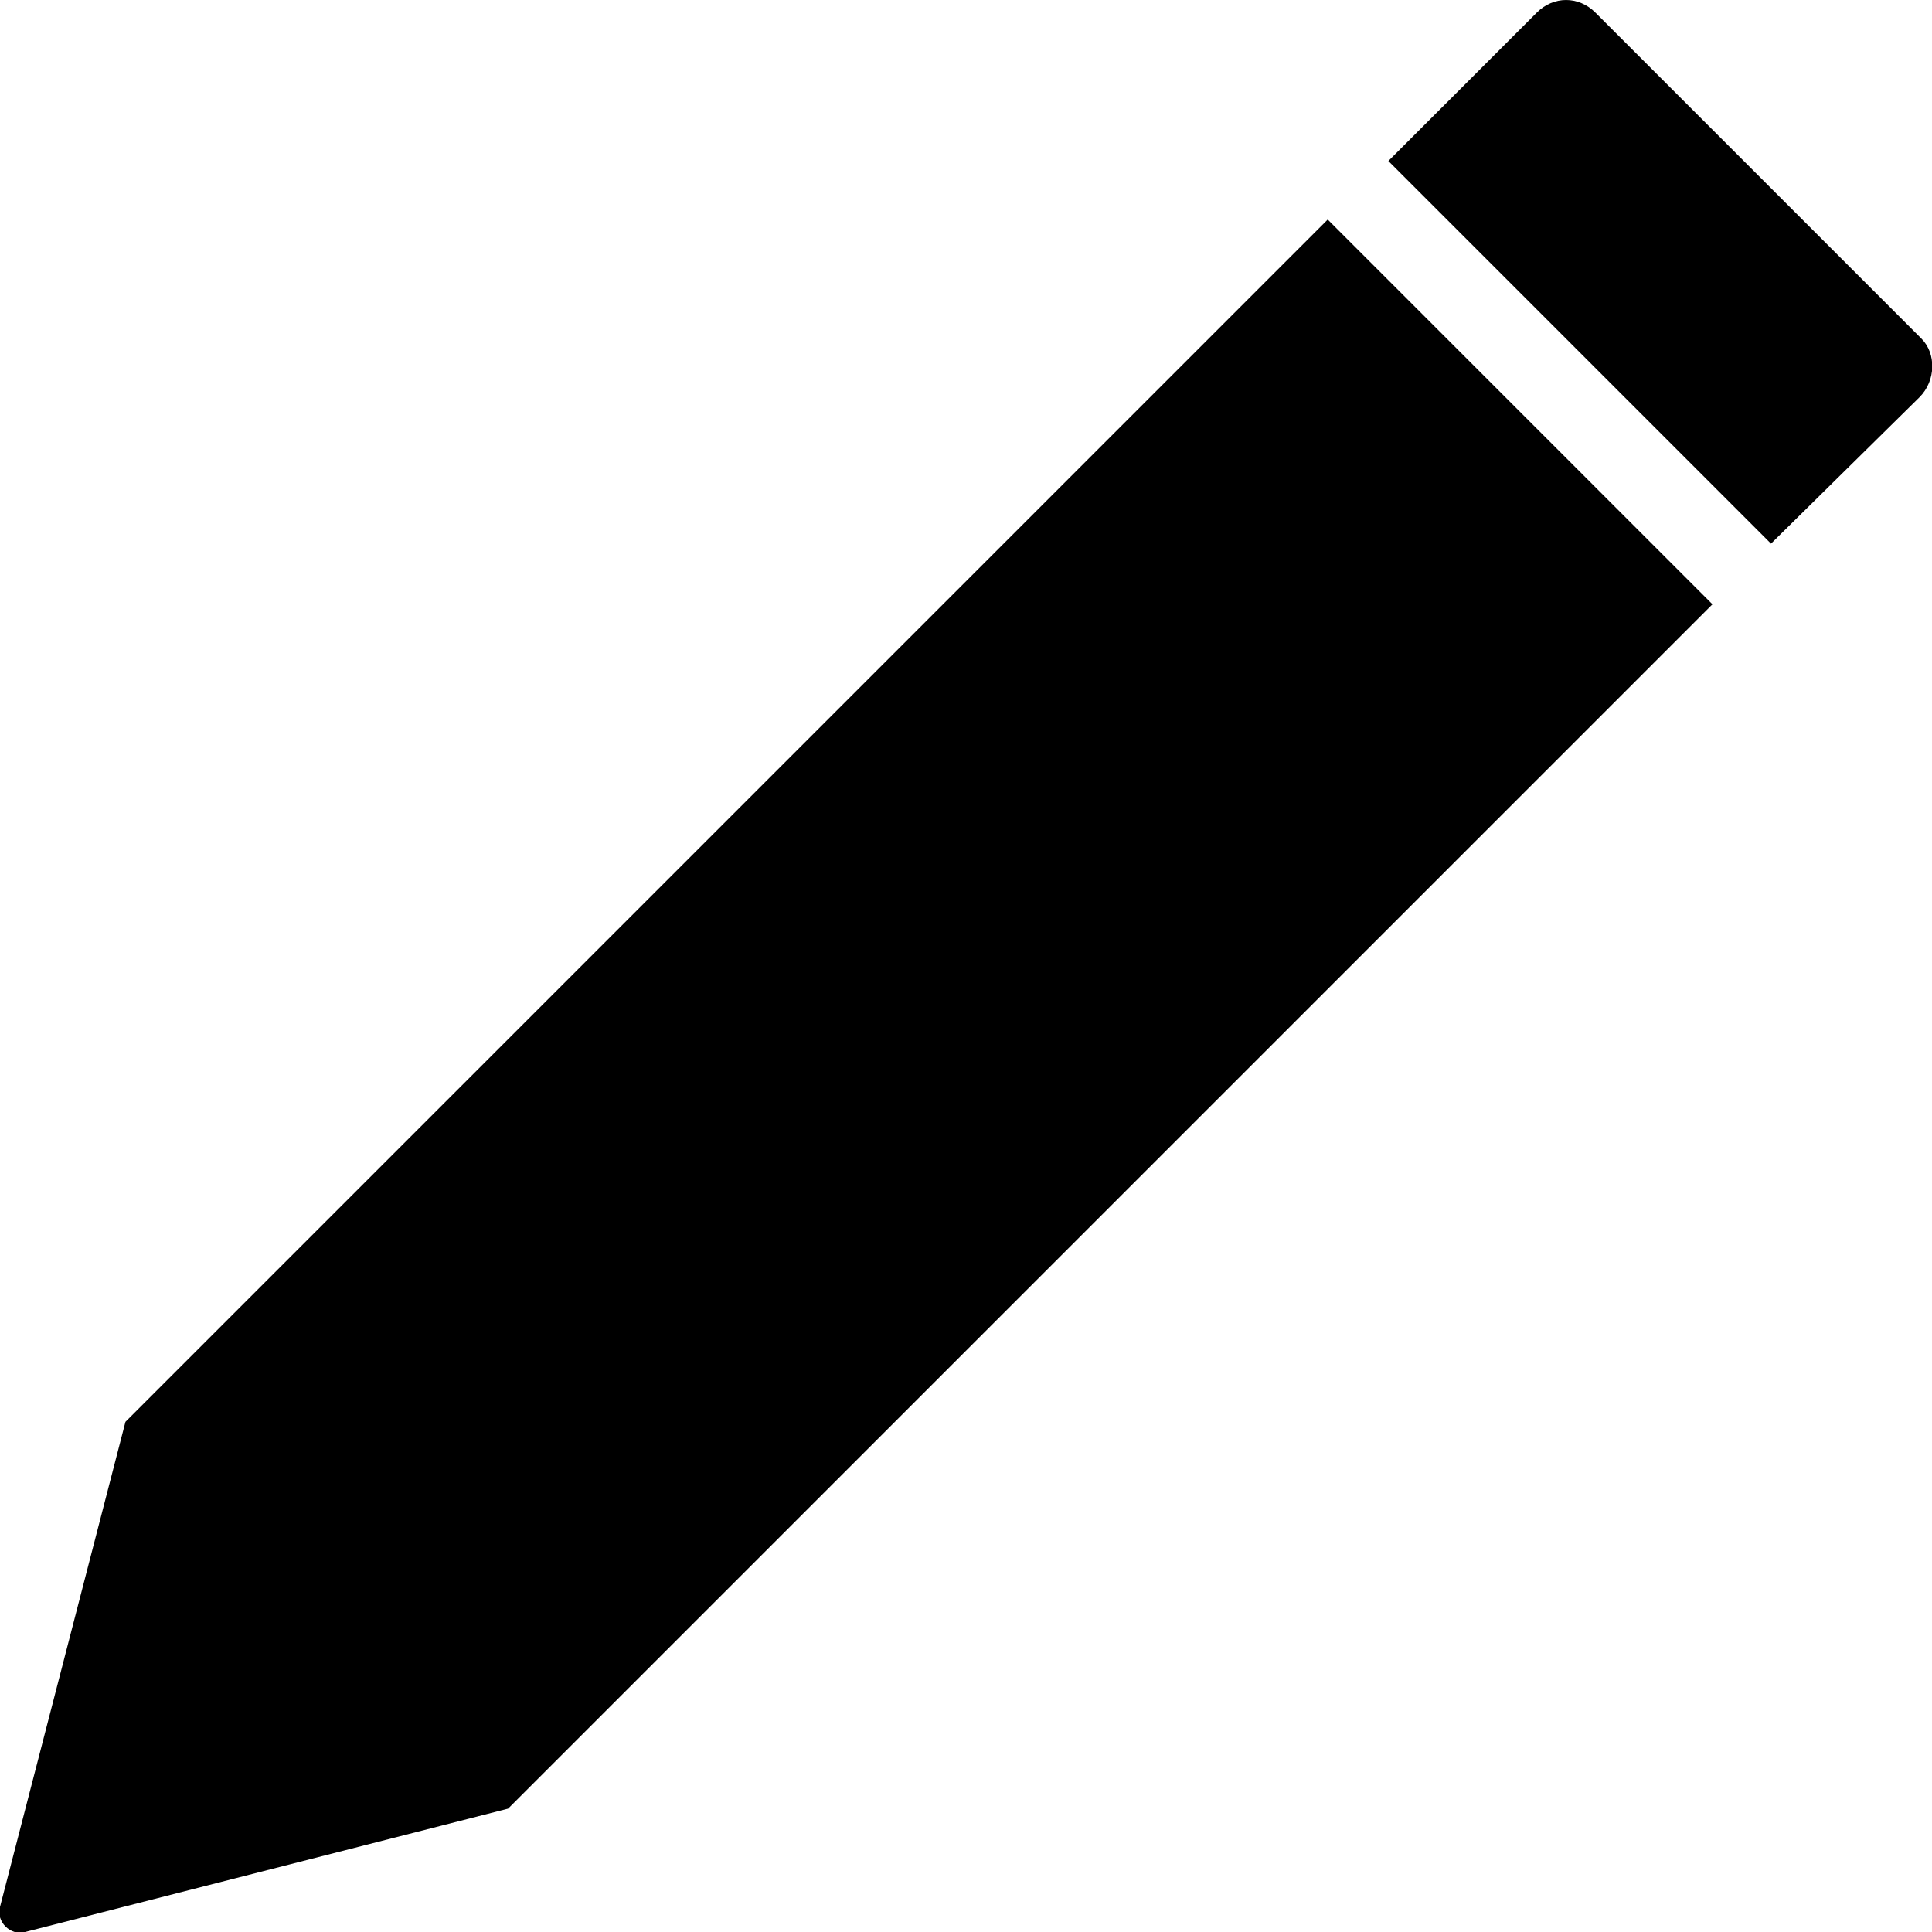
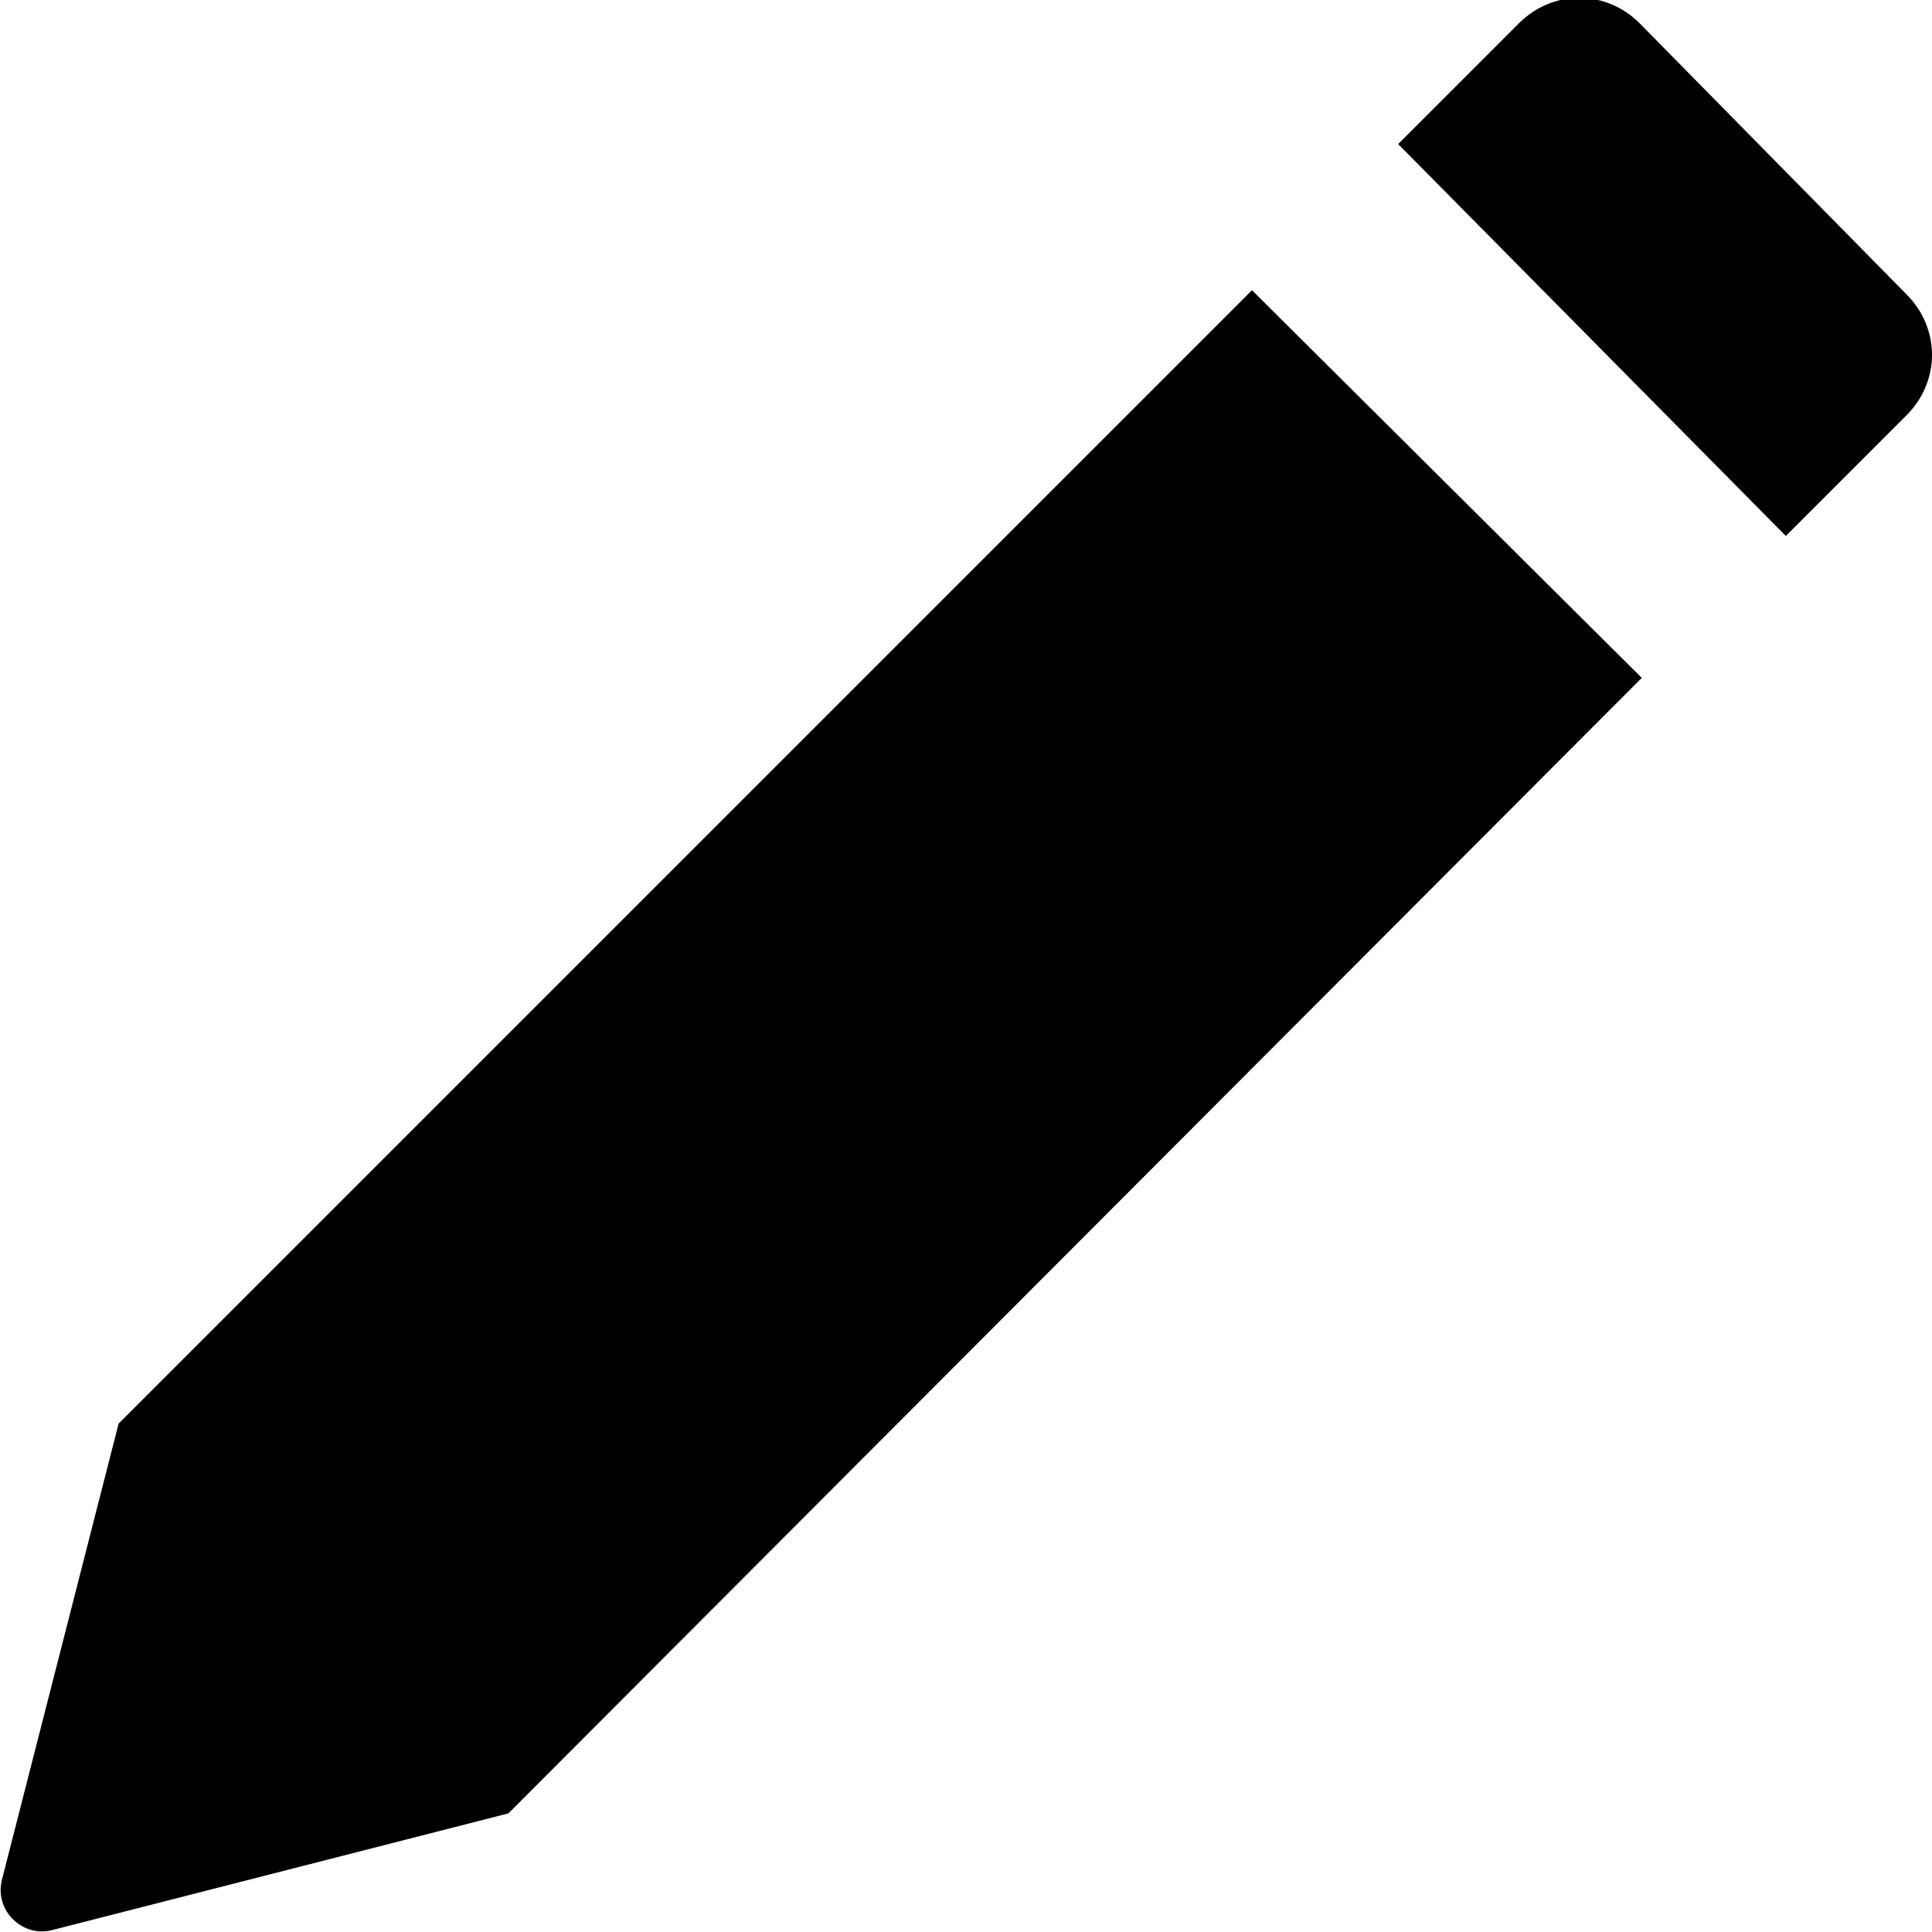
- <svg xmlns="http://www.w3.org/2000/svg" viewBox="0 0 92.4 92.4">
+ <svg xmlns="http://www.w3.org/2000/svg" viewBox="0 0 91.2 91.2">
  <style type="text/css">  
	.st0{fill:#000000;}
</style>
-   <path class="st0" d="M6 68L0 91.2c-0.2 0.7 0.5 1.4 1.2 1.2l23.1-5.9 57.6-57.6L63.5 10.5 6 68z" />
-   <path class="st0" d="M91.8 19L84.7 26 66.4 7.7l7.1-7.1c0.8-0.8 2-0.8 2.8 0l15.6 15.6C92.6 16.9 92.6 18.2 91.8 19z" />
+   <path class="st0" d="M5.6 67.2L0.1 88.7c-0.4 1.5 1 2.8 2.4 2.4L24 85.6 77.5 32 59.1 13.7 5.6 67.2z" />
+   <path class="st0" d="M90 19.6l-5.7 5.7L66 6.8l5.7-5.7c1.6-1.6 4.1-1.6 5.7 0L90 13.9C91.6 15.5 91.6 18 90 19.6z" />
</svg>
